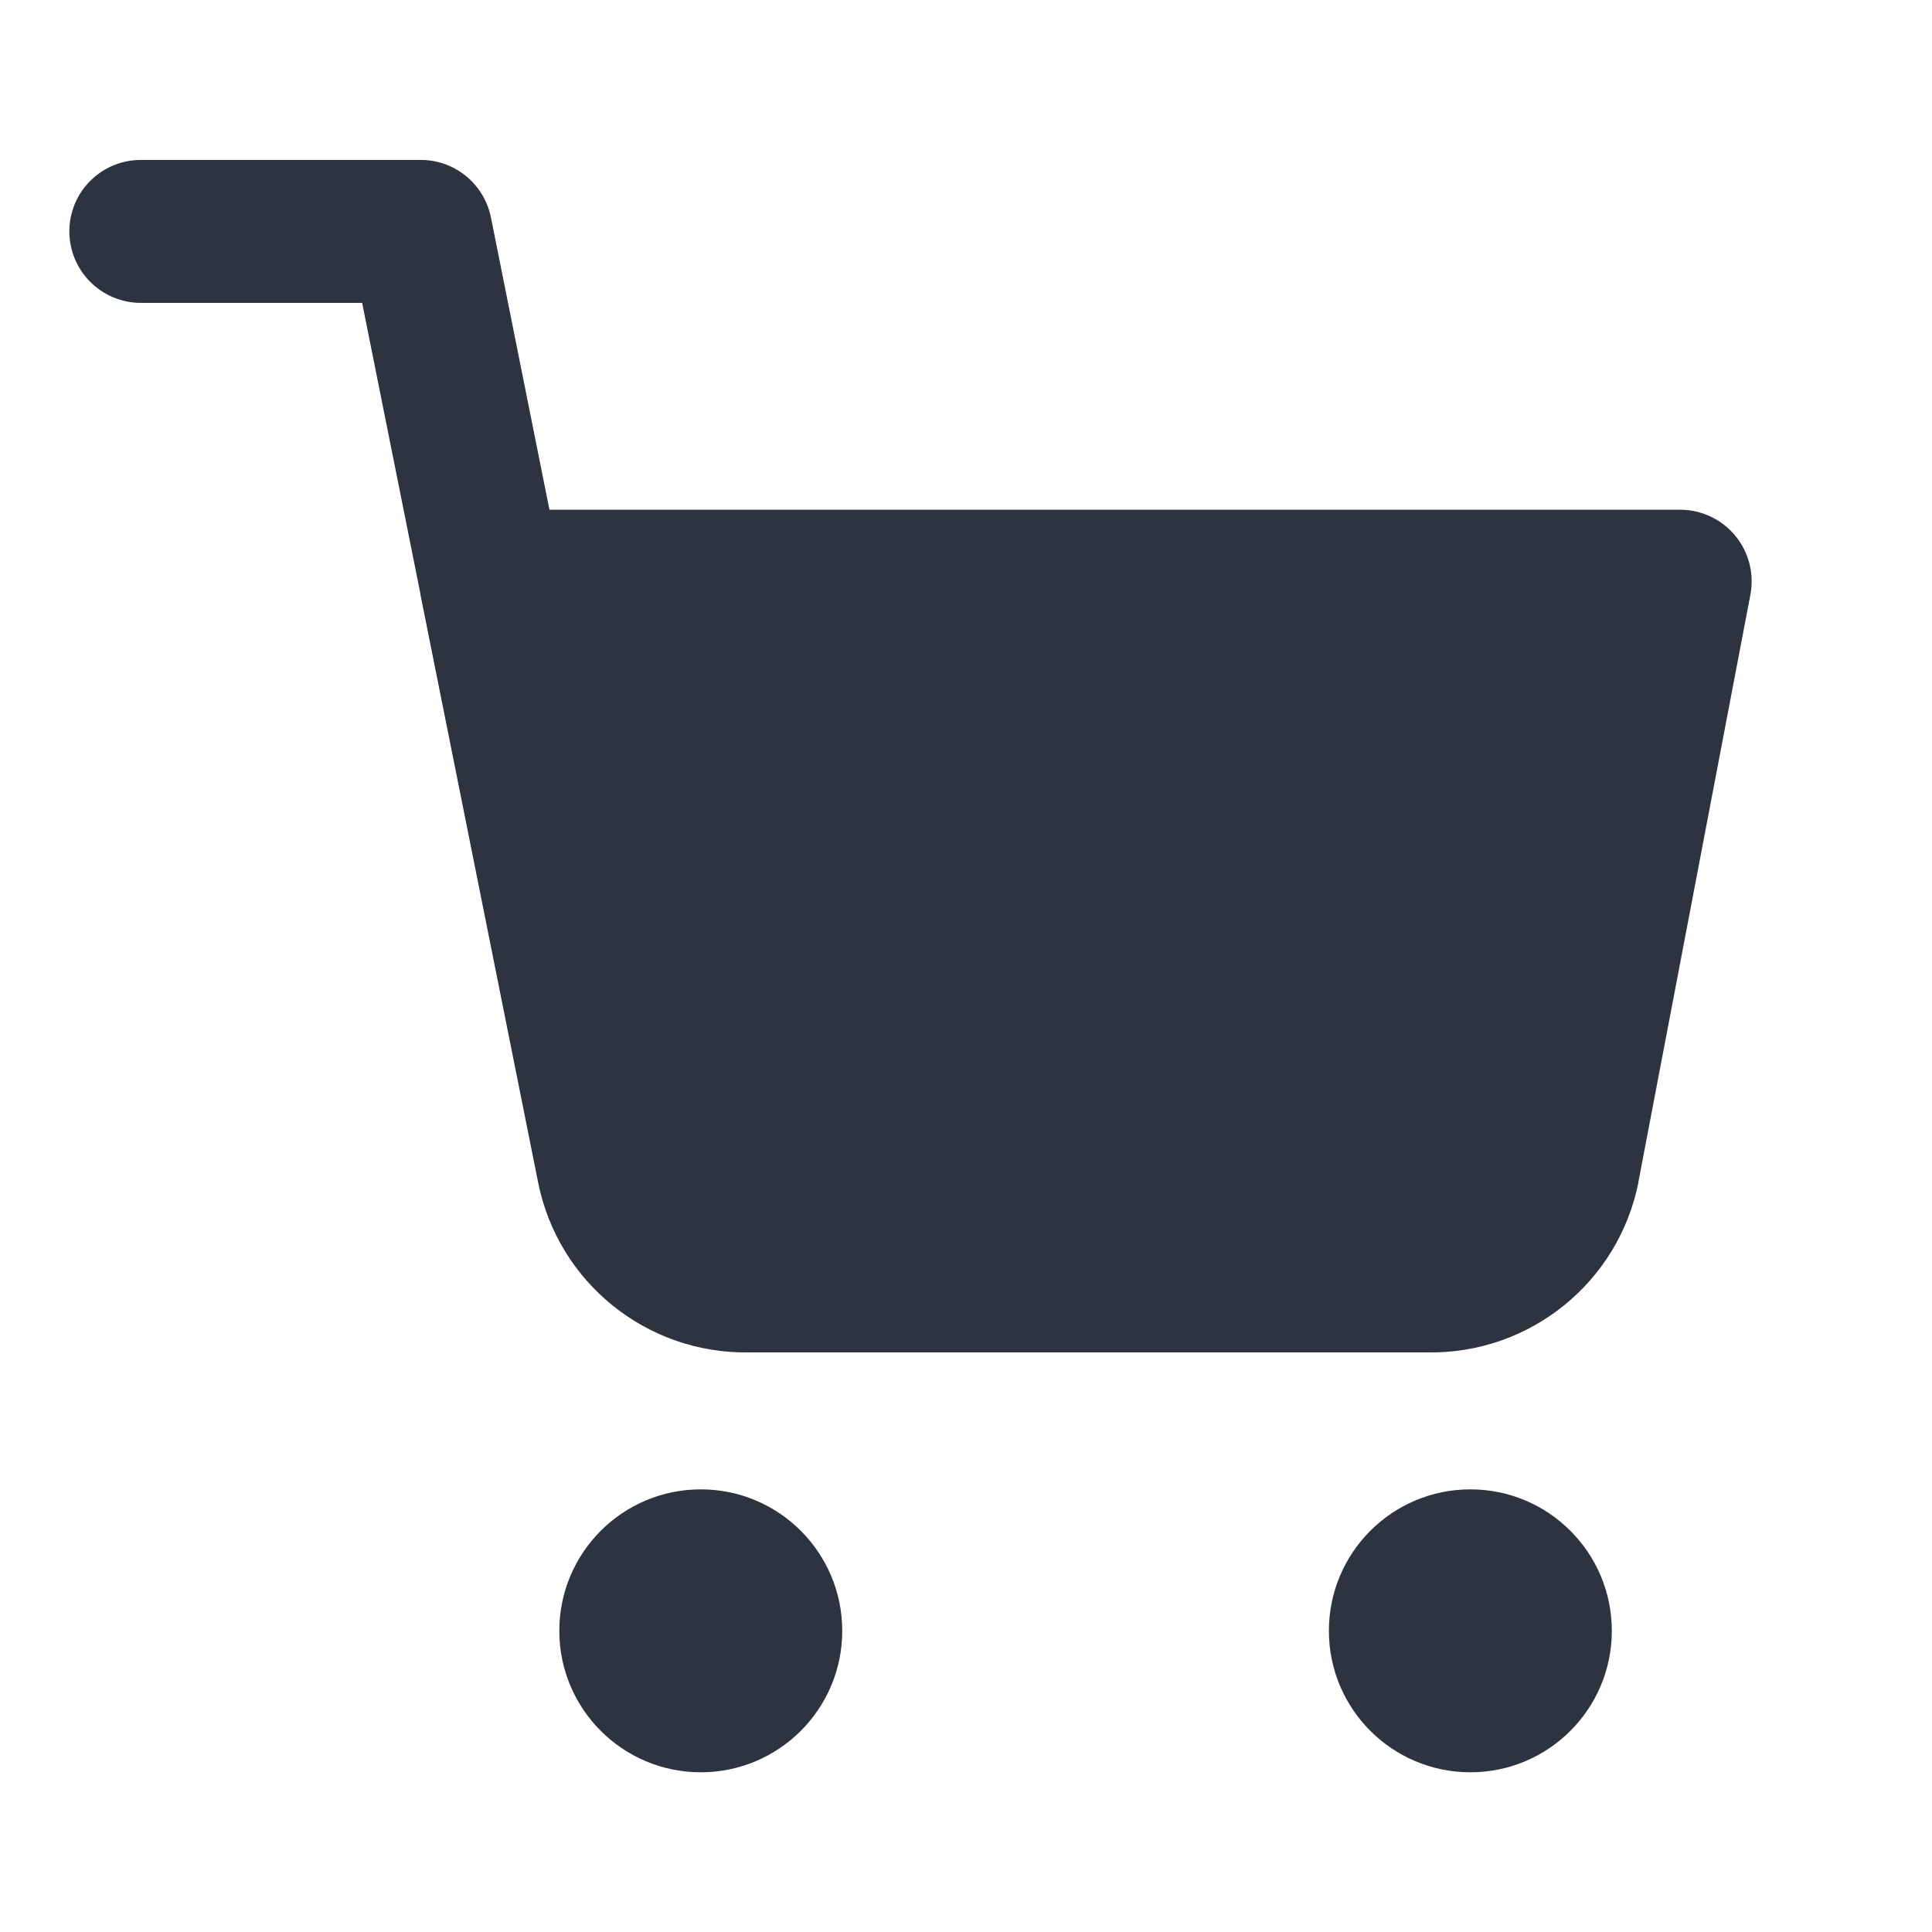
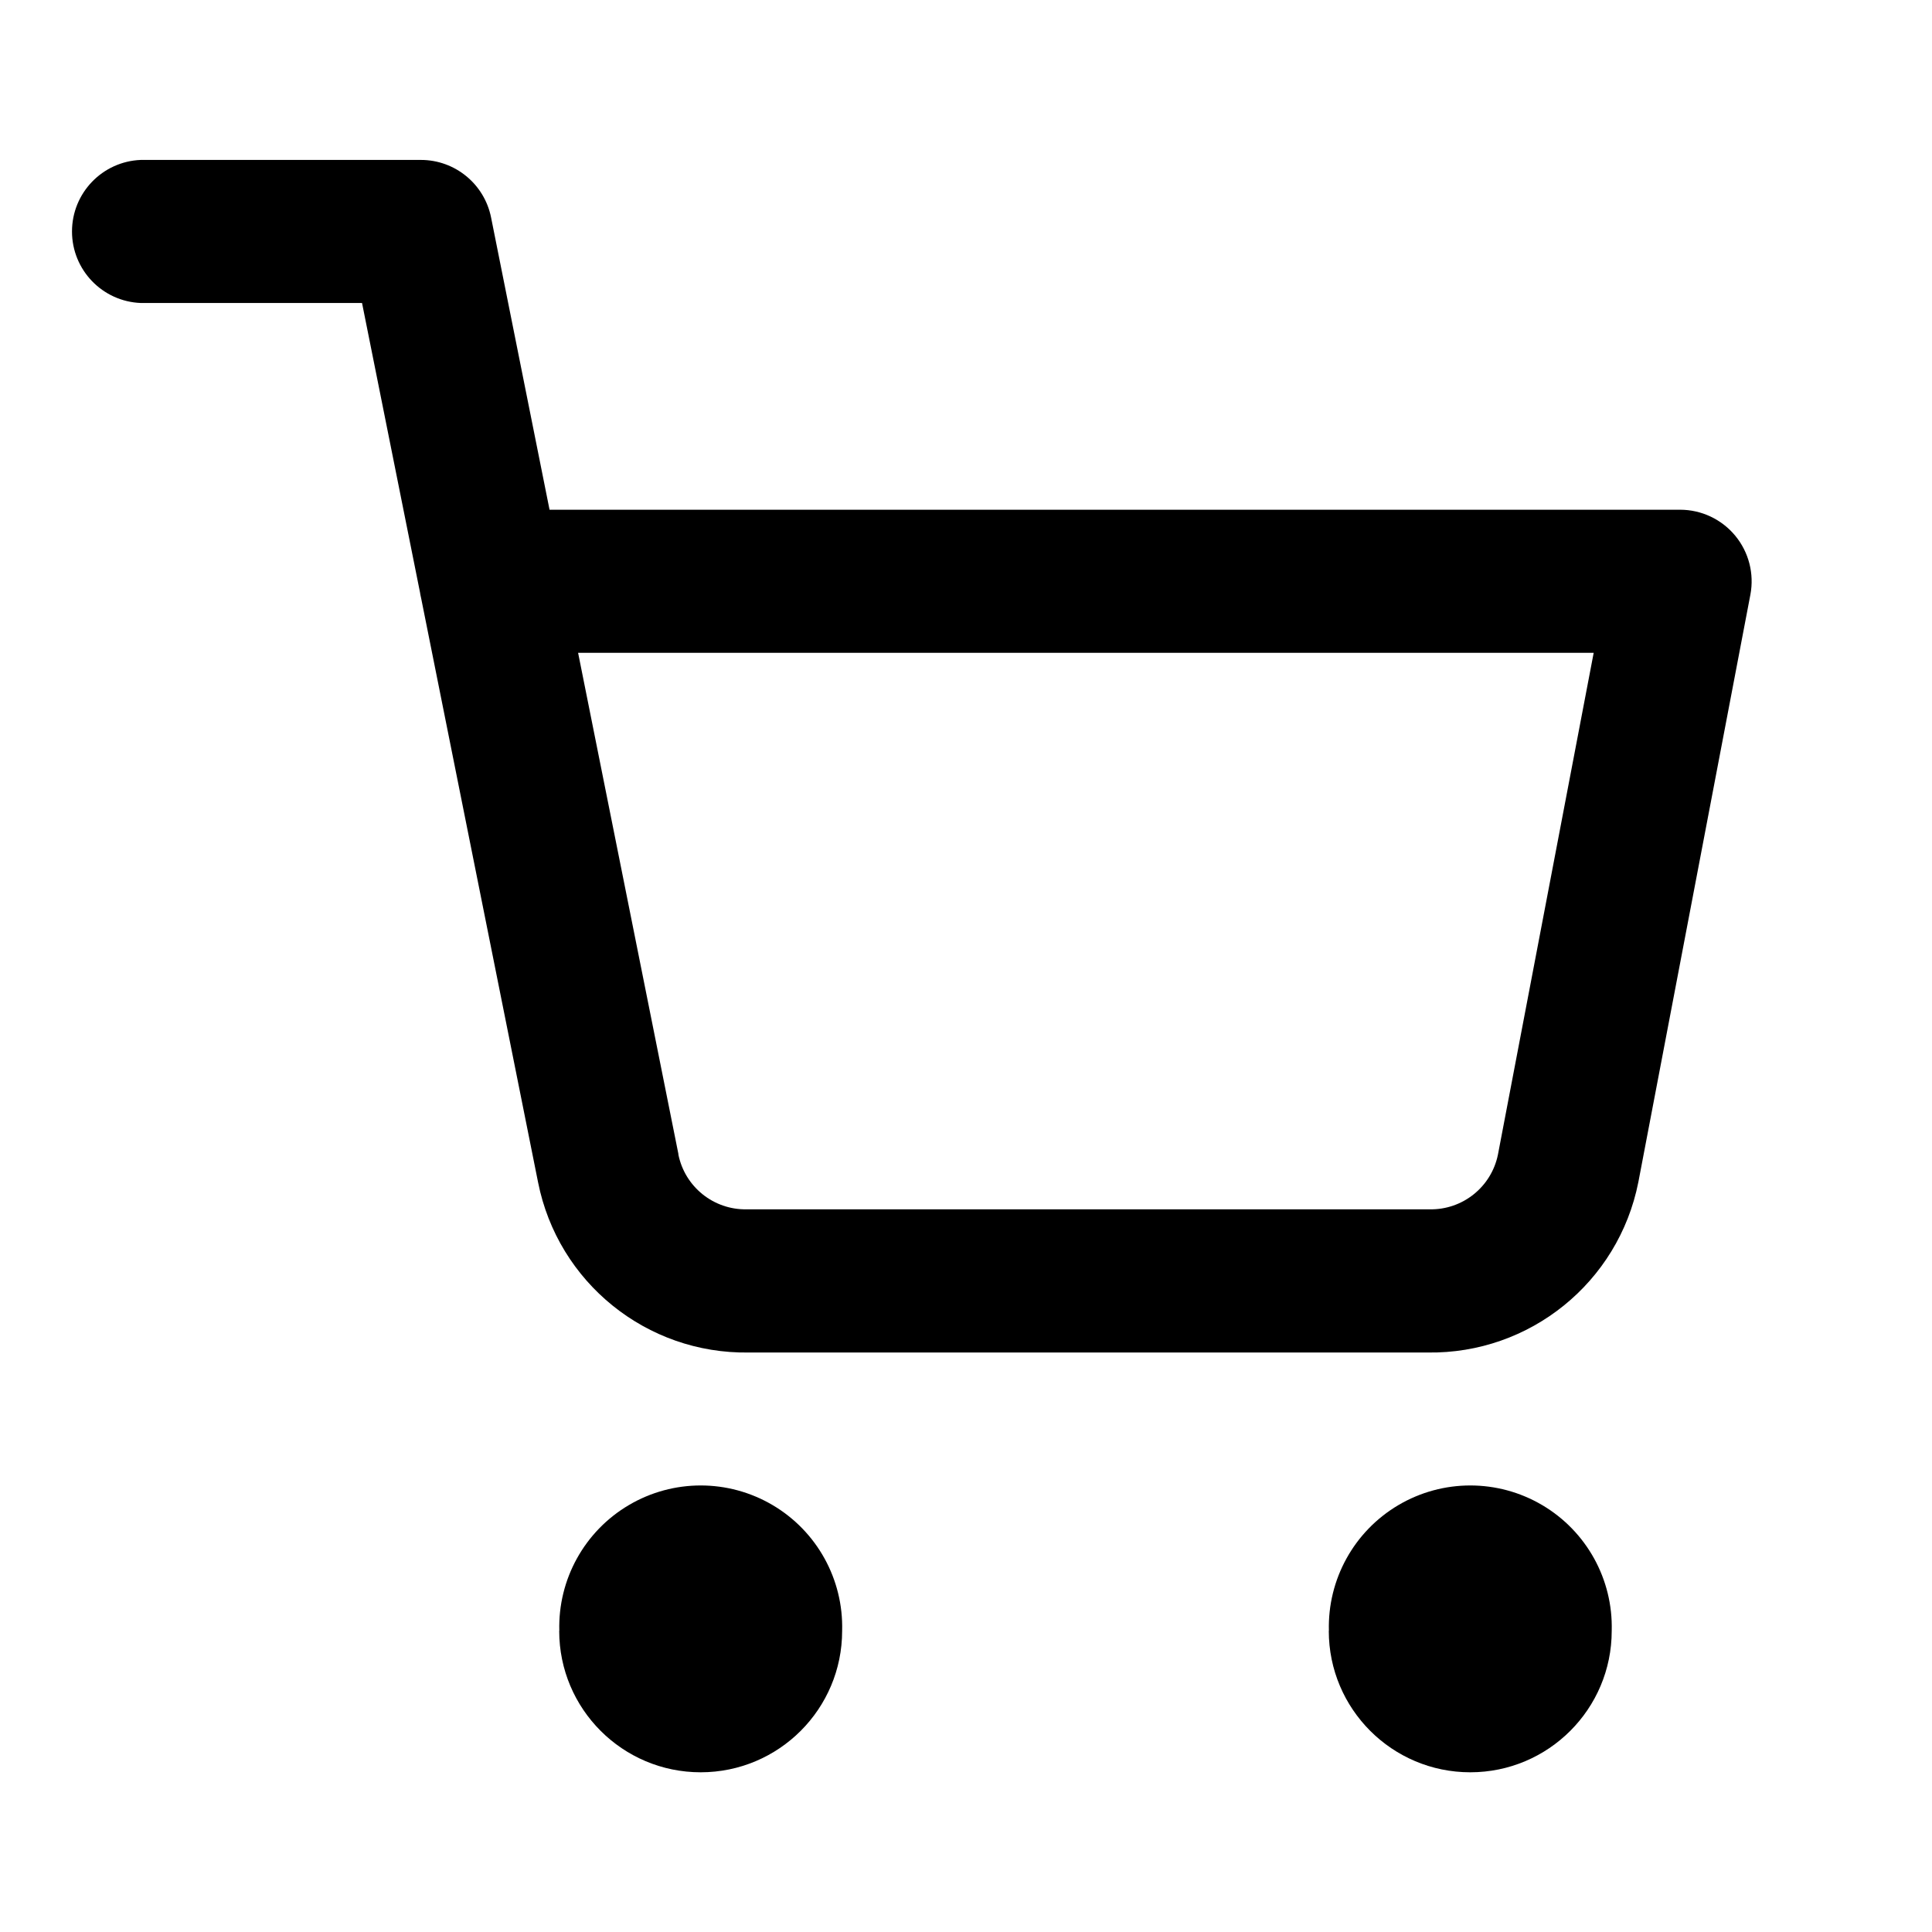
- <svg xmlns="http://www.w3.org/2000/svg" width="18" height="18" fill="none">
-   <path fill="#2D3440" fill-rule="evenodd" d="M.646 2.156c0-.368.298-.666.667-.666H3.92c.318 0 .591.224.654.536l.545 2.723h10.535a.667.667 0 0 1 .654.792l-1.043 5.469v.005A1.97 1.97 0 0 1 13.3 12.6H6.976a1.97 1.97 0 0 1-1.963-1.586l-1.089-5.44a.662.662 0 0 1-.01-.056l-.54-2.696H1.313a.667.667 0 0 1-.667-.667Zm5.883 11.72a1.318 1.318 0 1 0 0 2.636 1.318 1.318 0 0 0 0-2.636Zm7.17 0a1.318 1.318 0 1 0 0 2.636 1.318 1.318 0 0 0 0-2.636Z" clip-rule="evenodd" />
+ <svg xmlns="http://www.w3.org/2000/svg" width="18" height="18">
+   <path d="M1.312 1.49a.667.667 0 0 0 0 1.333h2.061l.54 2.696a.659.659 0 0 0 .011.056l1.089 5.44a1.97 1.97 0 0 0 1.963 1.586h6.325a1.97 1.97 0 0 0 1.963-1.587l.001-.005 1.043-5.469a.667.667 0 0 0-.655-.791H5.12l-.545-2.724a.667.667 0 0 0-.654-.535H1.312Zm5.009 9.264-.935-4.672h9.462l-.892 4.675a.637.637 0 0 1-.636.51H6.957a.637.637 0 0 1-.637-.512v-.001Zm-1.11 4.44a1.318 1.318 0 1 1 2.635 0 1.318 1.318 0 0 1-2.636 0Zm7.17 0a1.318 1.318 0 1 1 2.635 0 1.318 1.318 0 0 1-2.636 0Z" />
</svg>
